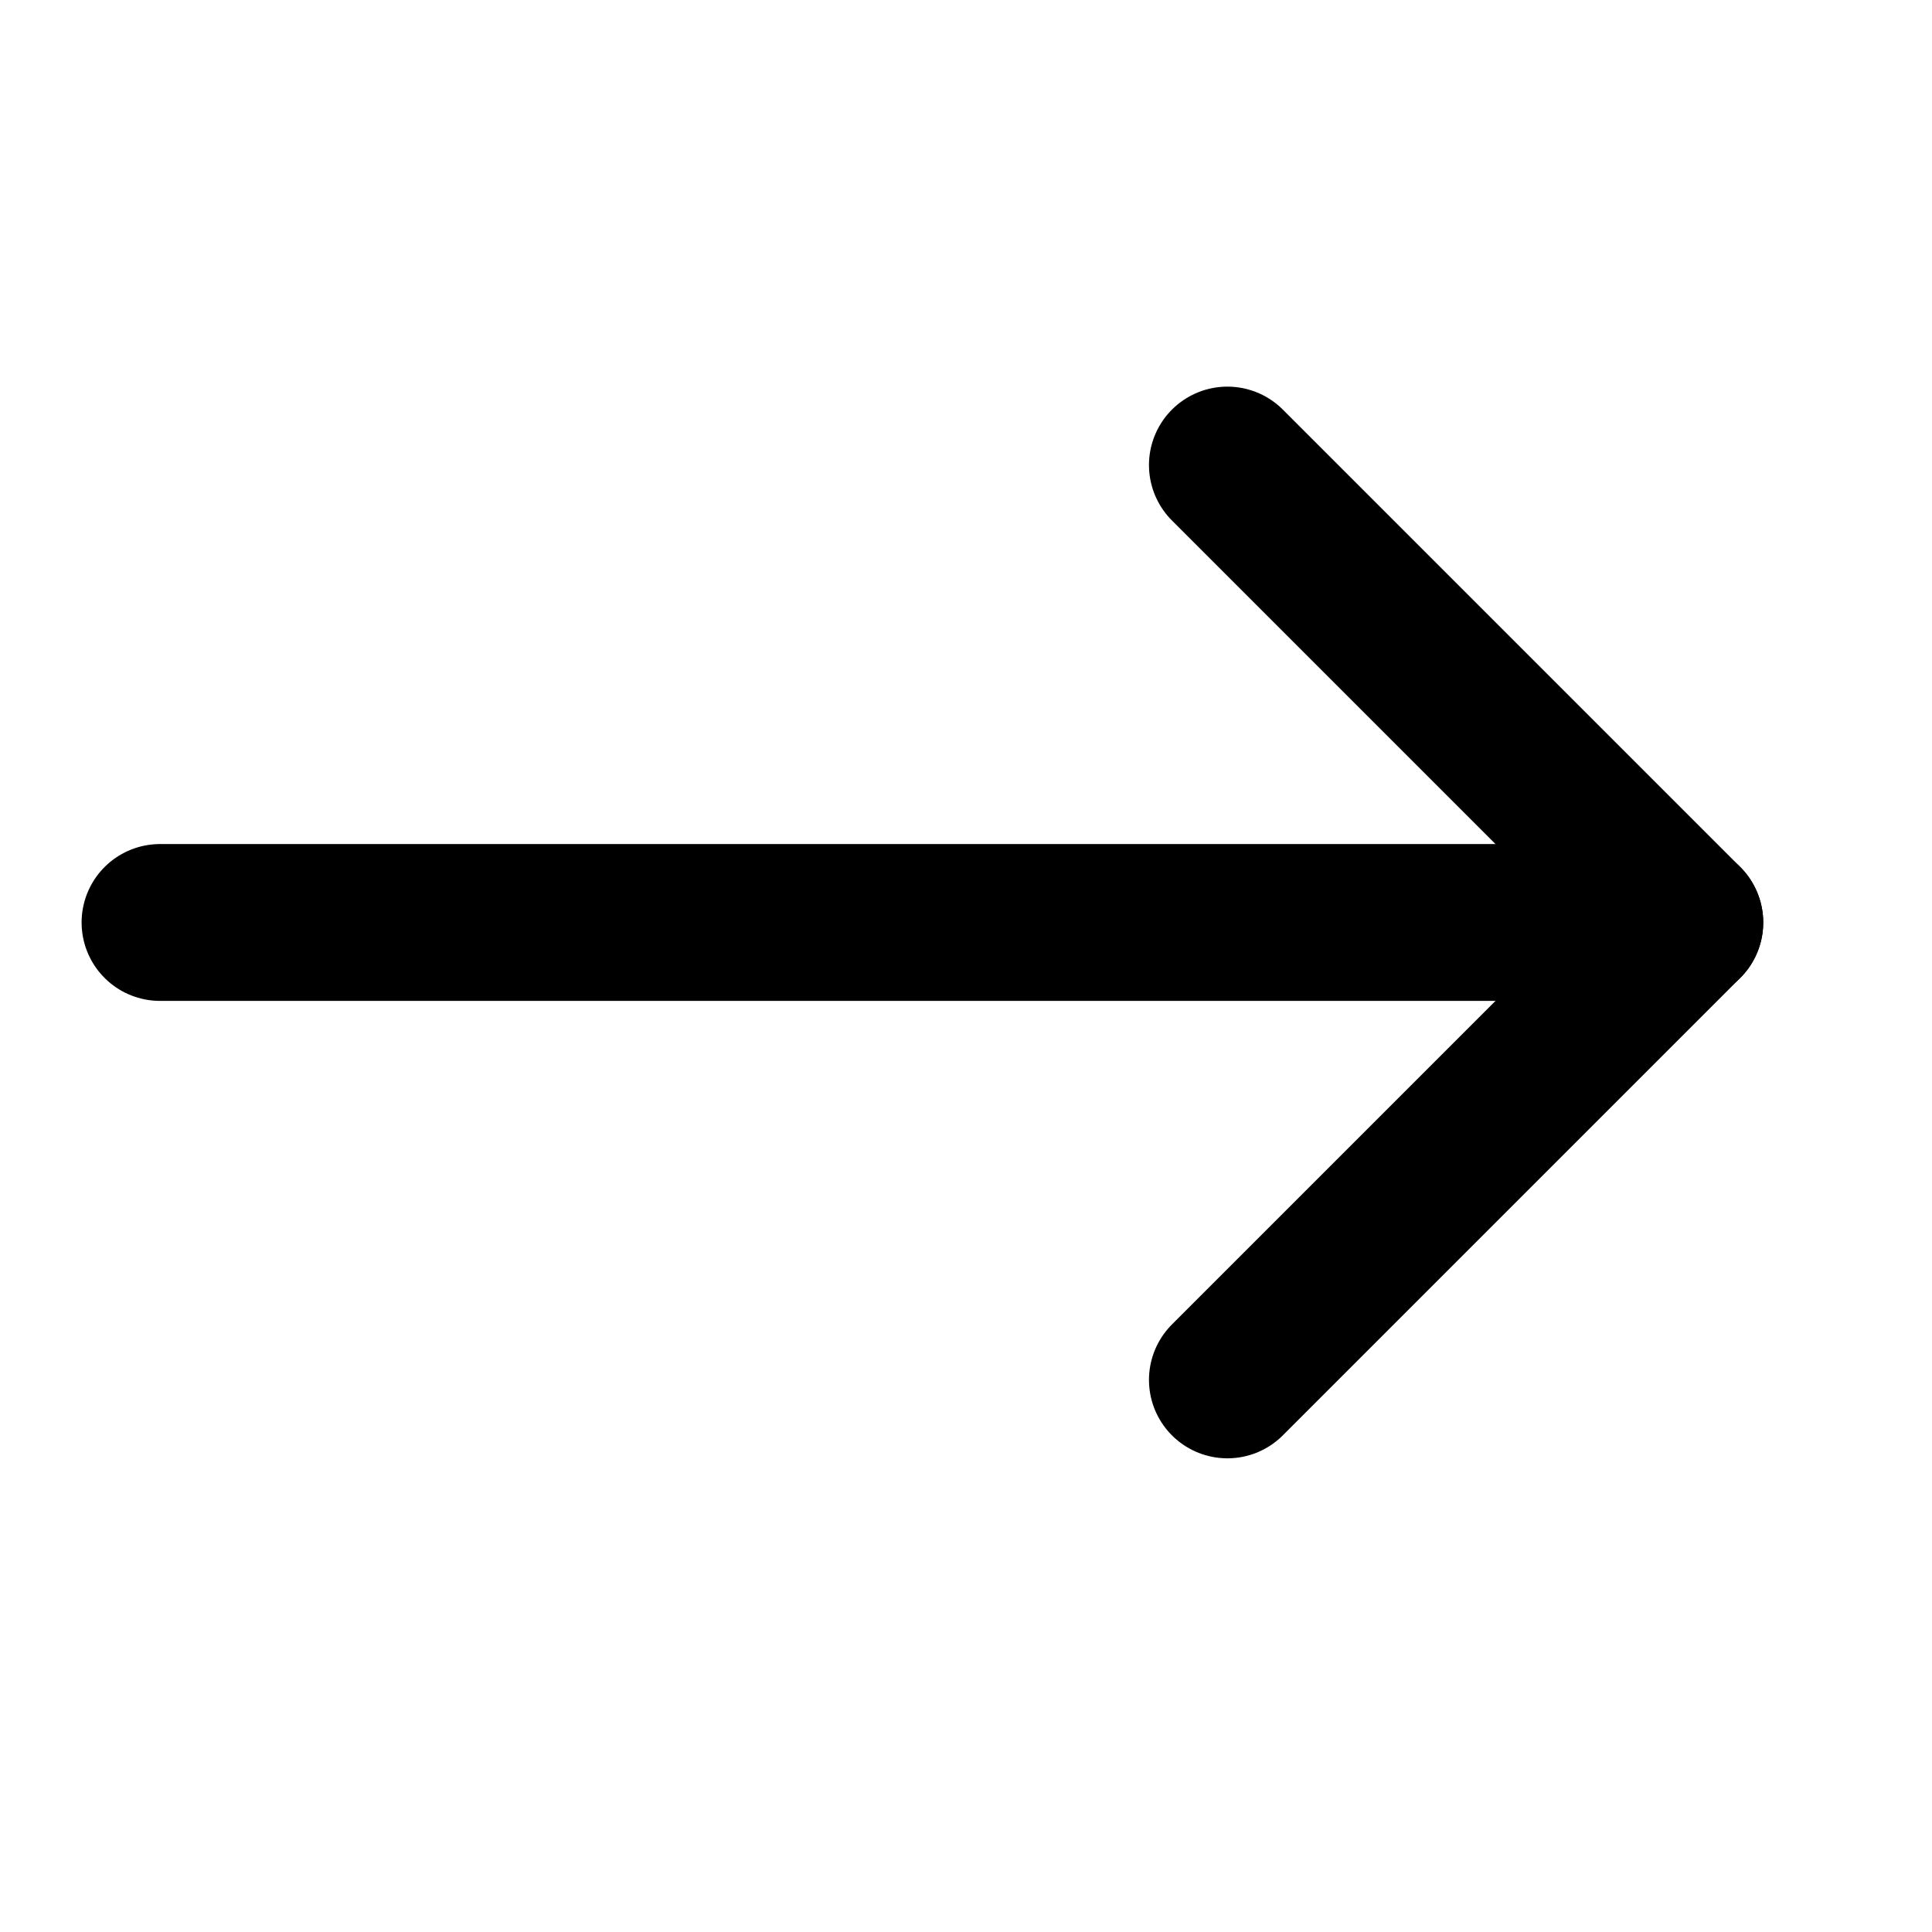
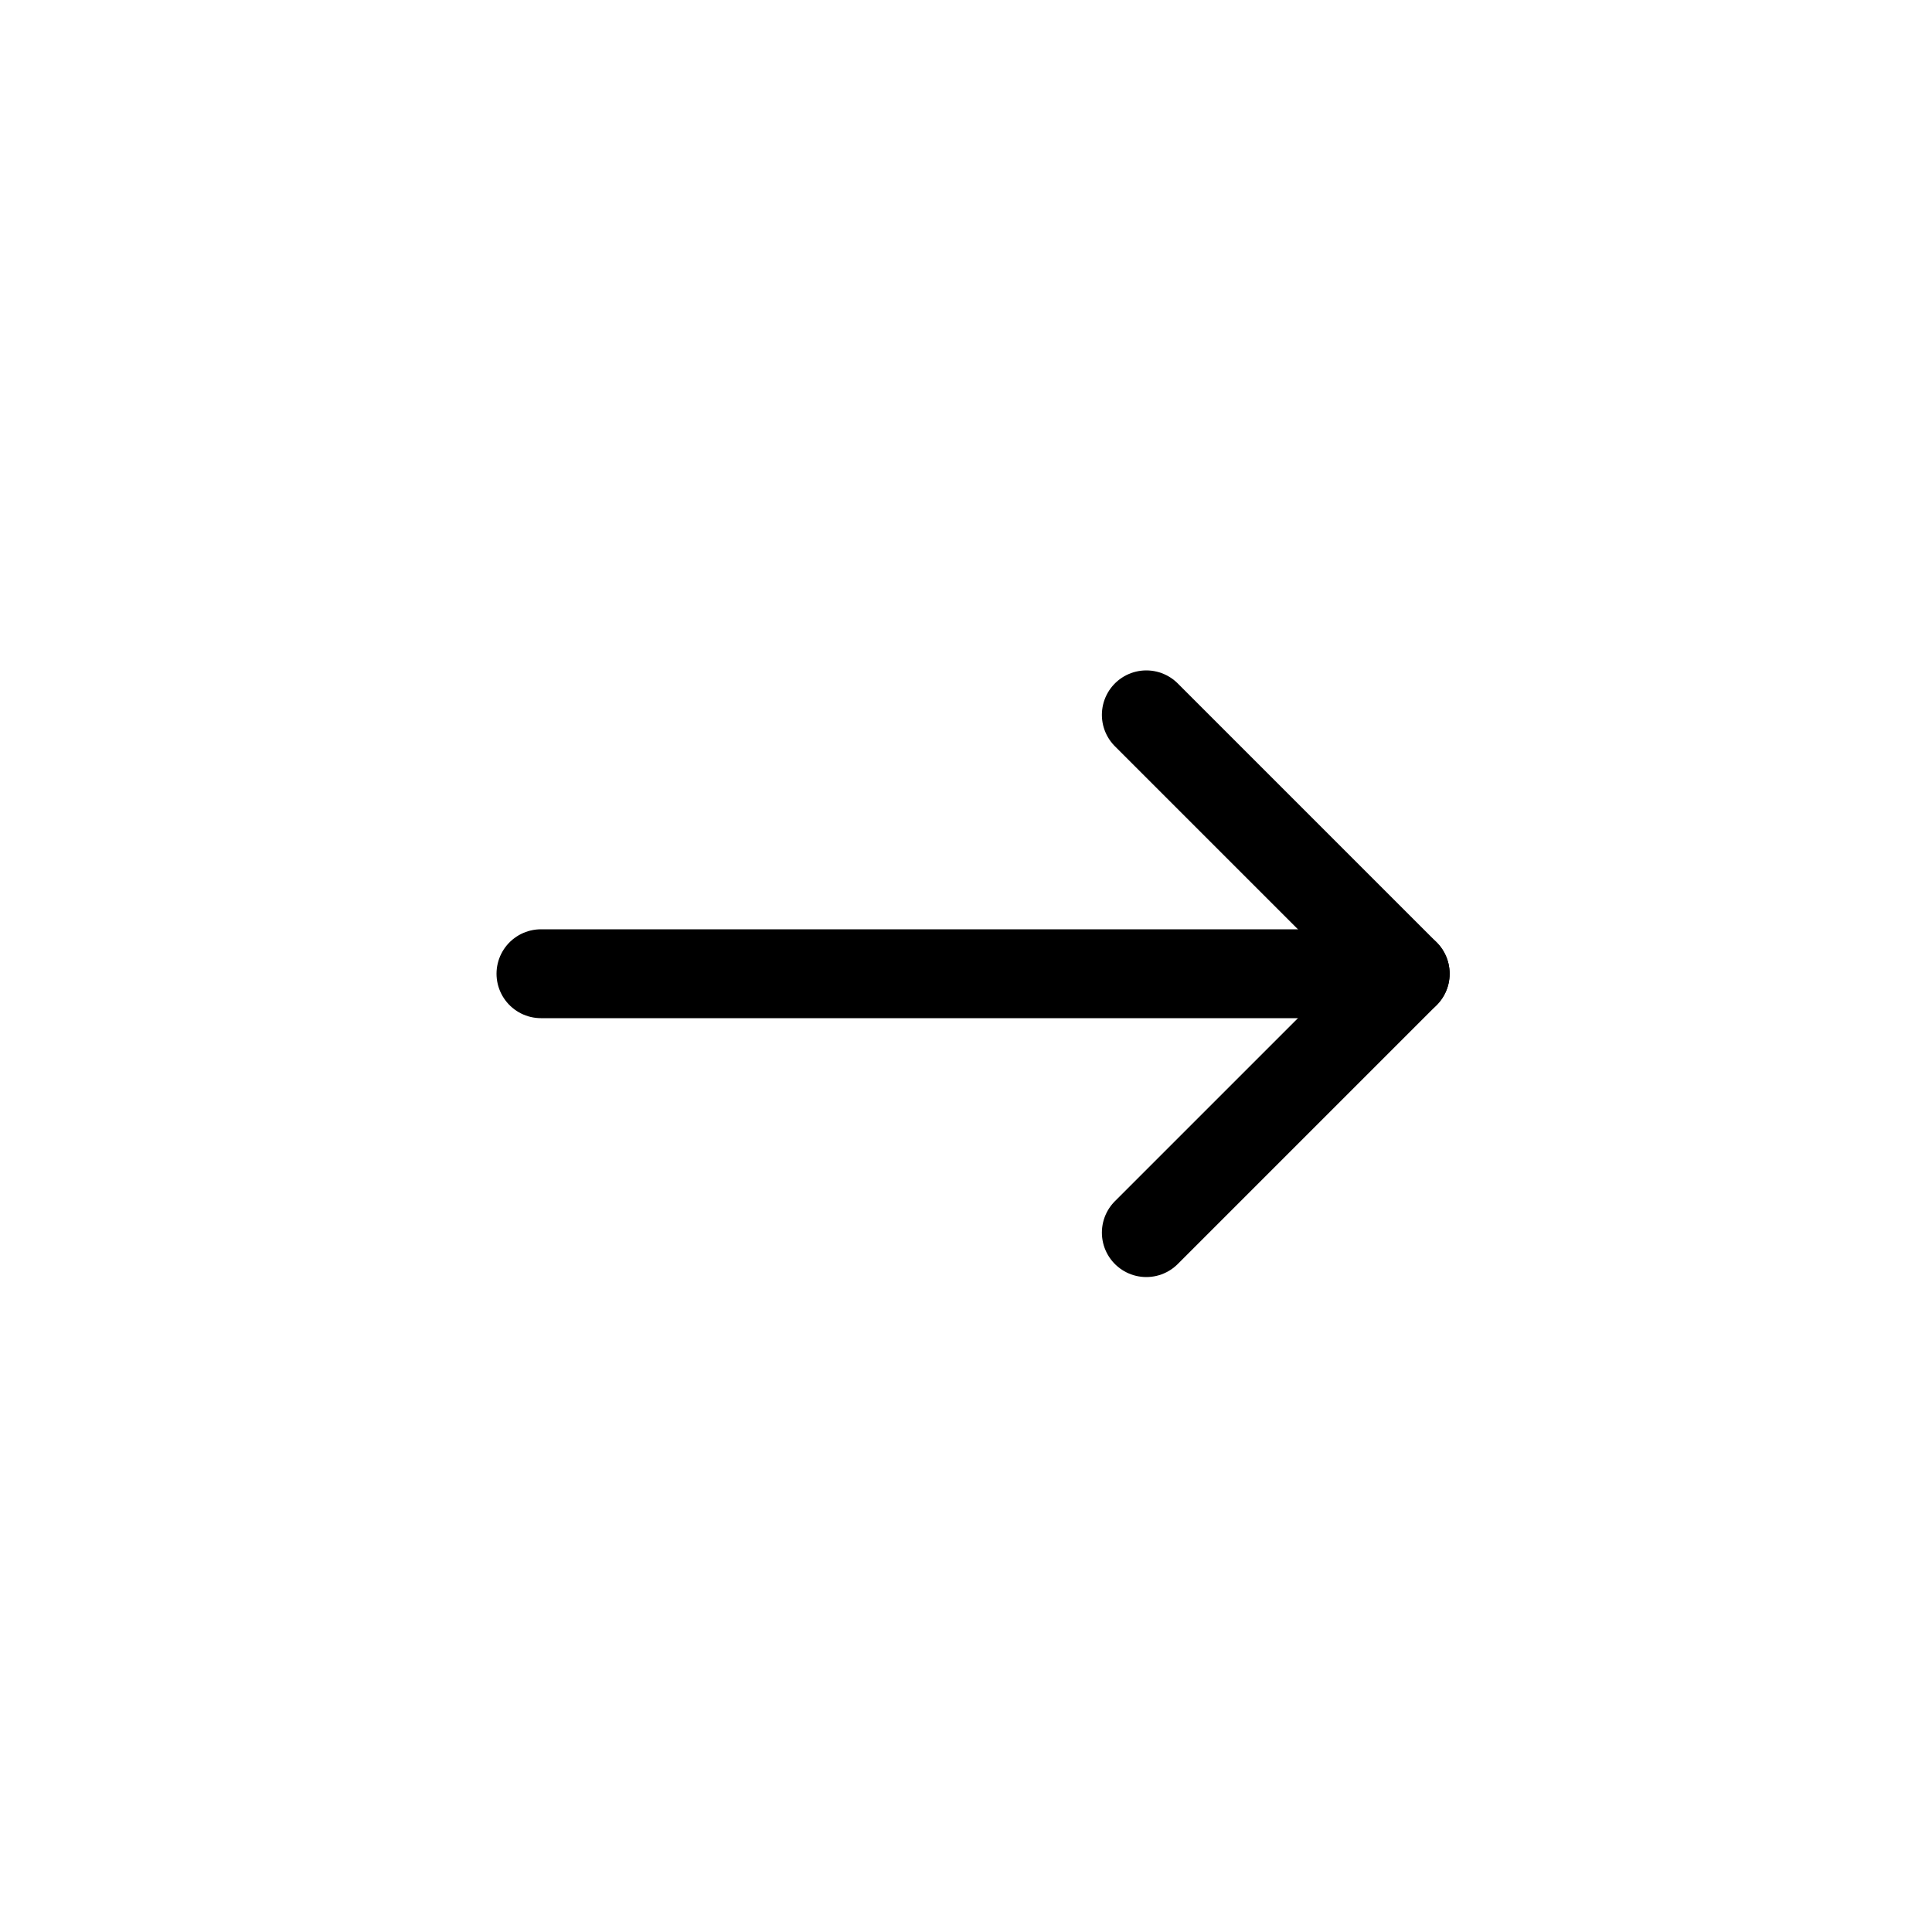
- <svg xmlns="http://www.w3.org/2000/svg" viewBox="0 0 17 17" fill="none">
+ <svg xmlns="http://www.w3.org/2000/svg" viewBox="0 0 30 30" fill="none">
  <g clip-path="url(#a)" stroke="currentColor" stroke-width="1.38" stroke-linecap="round" stroke-linejoin="round">
-     <path d="M1.408 8.117h13.417" />
-     <path d="m10.8 4.092 4.025 4.025-4.025 4.025" />
+     <path d="M8.4 15.12h13.42" />
+     <path d="m17.8 11.1 4.02 4.02-4.02 4.02" />
  </g>
  <defs>
    <clipPath id="a">
-       <rect x=".067" y=".067" width="16.1" height="16.1" rx="8.05" fill="none" />
+       <rect x="7.07" y="7.07" width="16.1" height="16.1" rx="8.05" fill="none" />
    </clipPath>
  </defs>
</svg>
